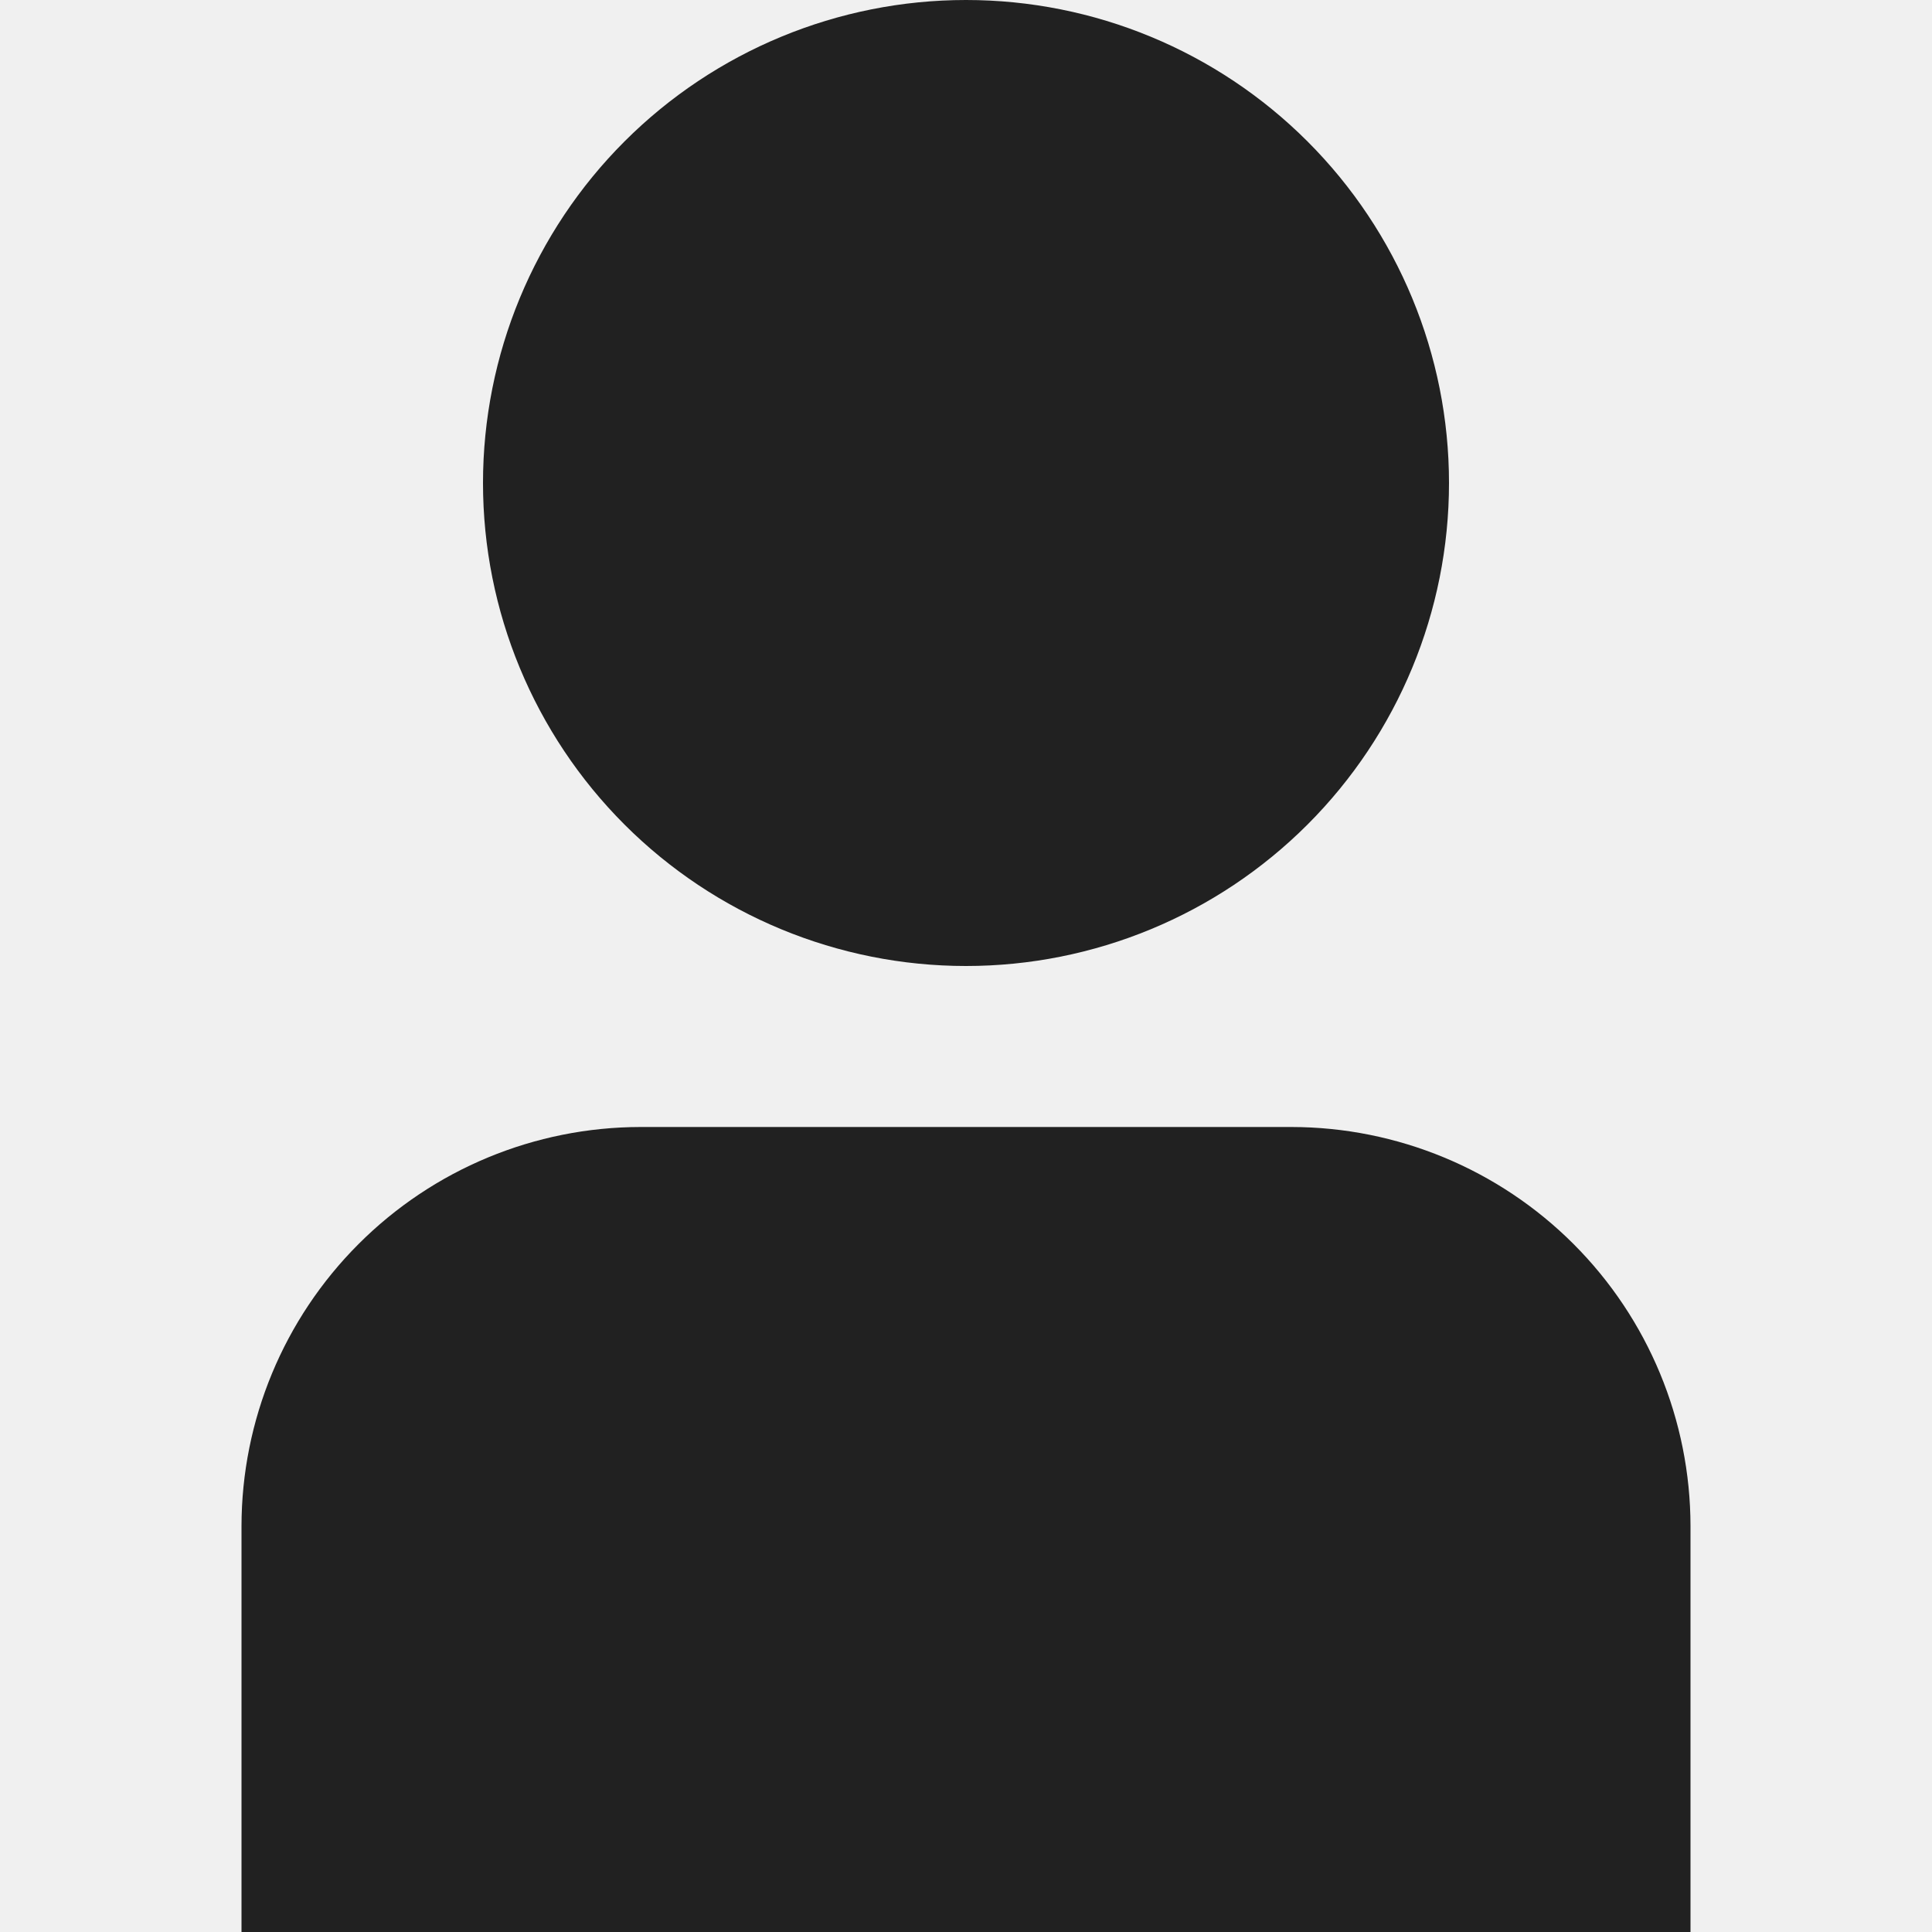
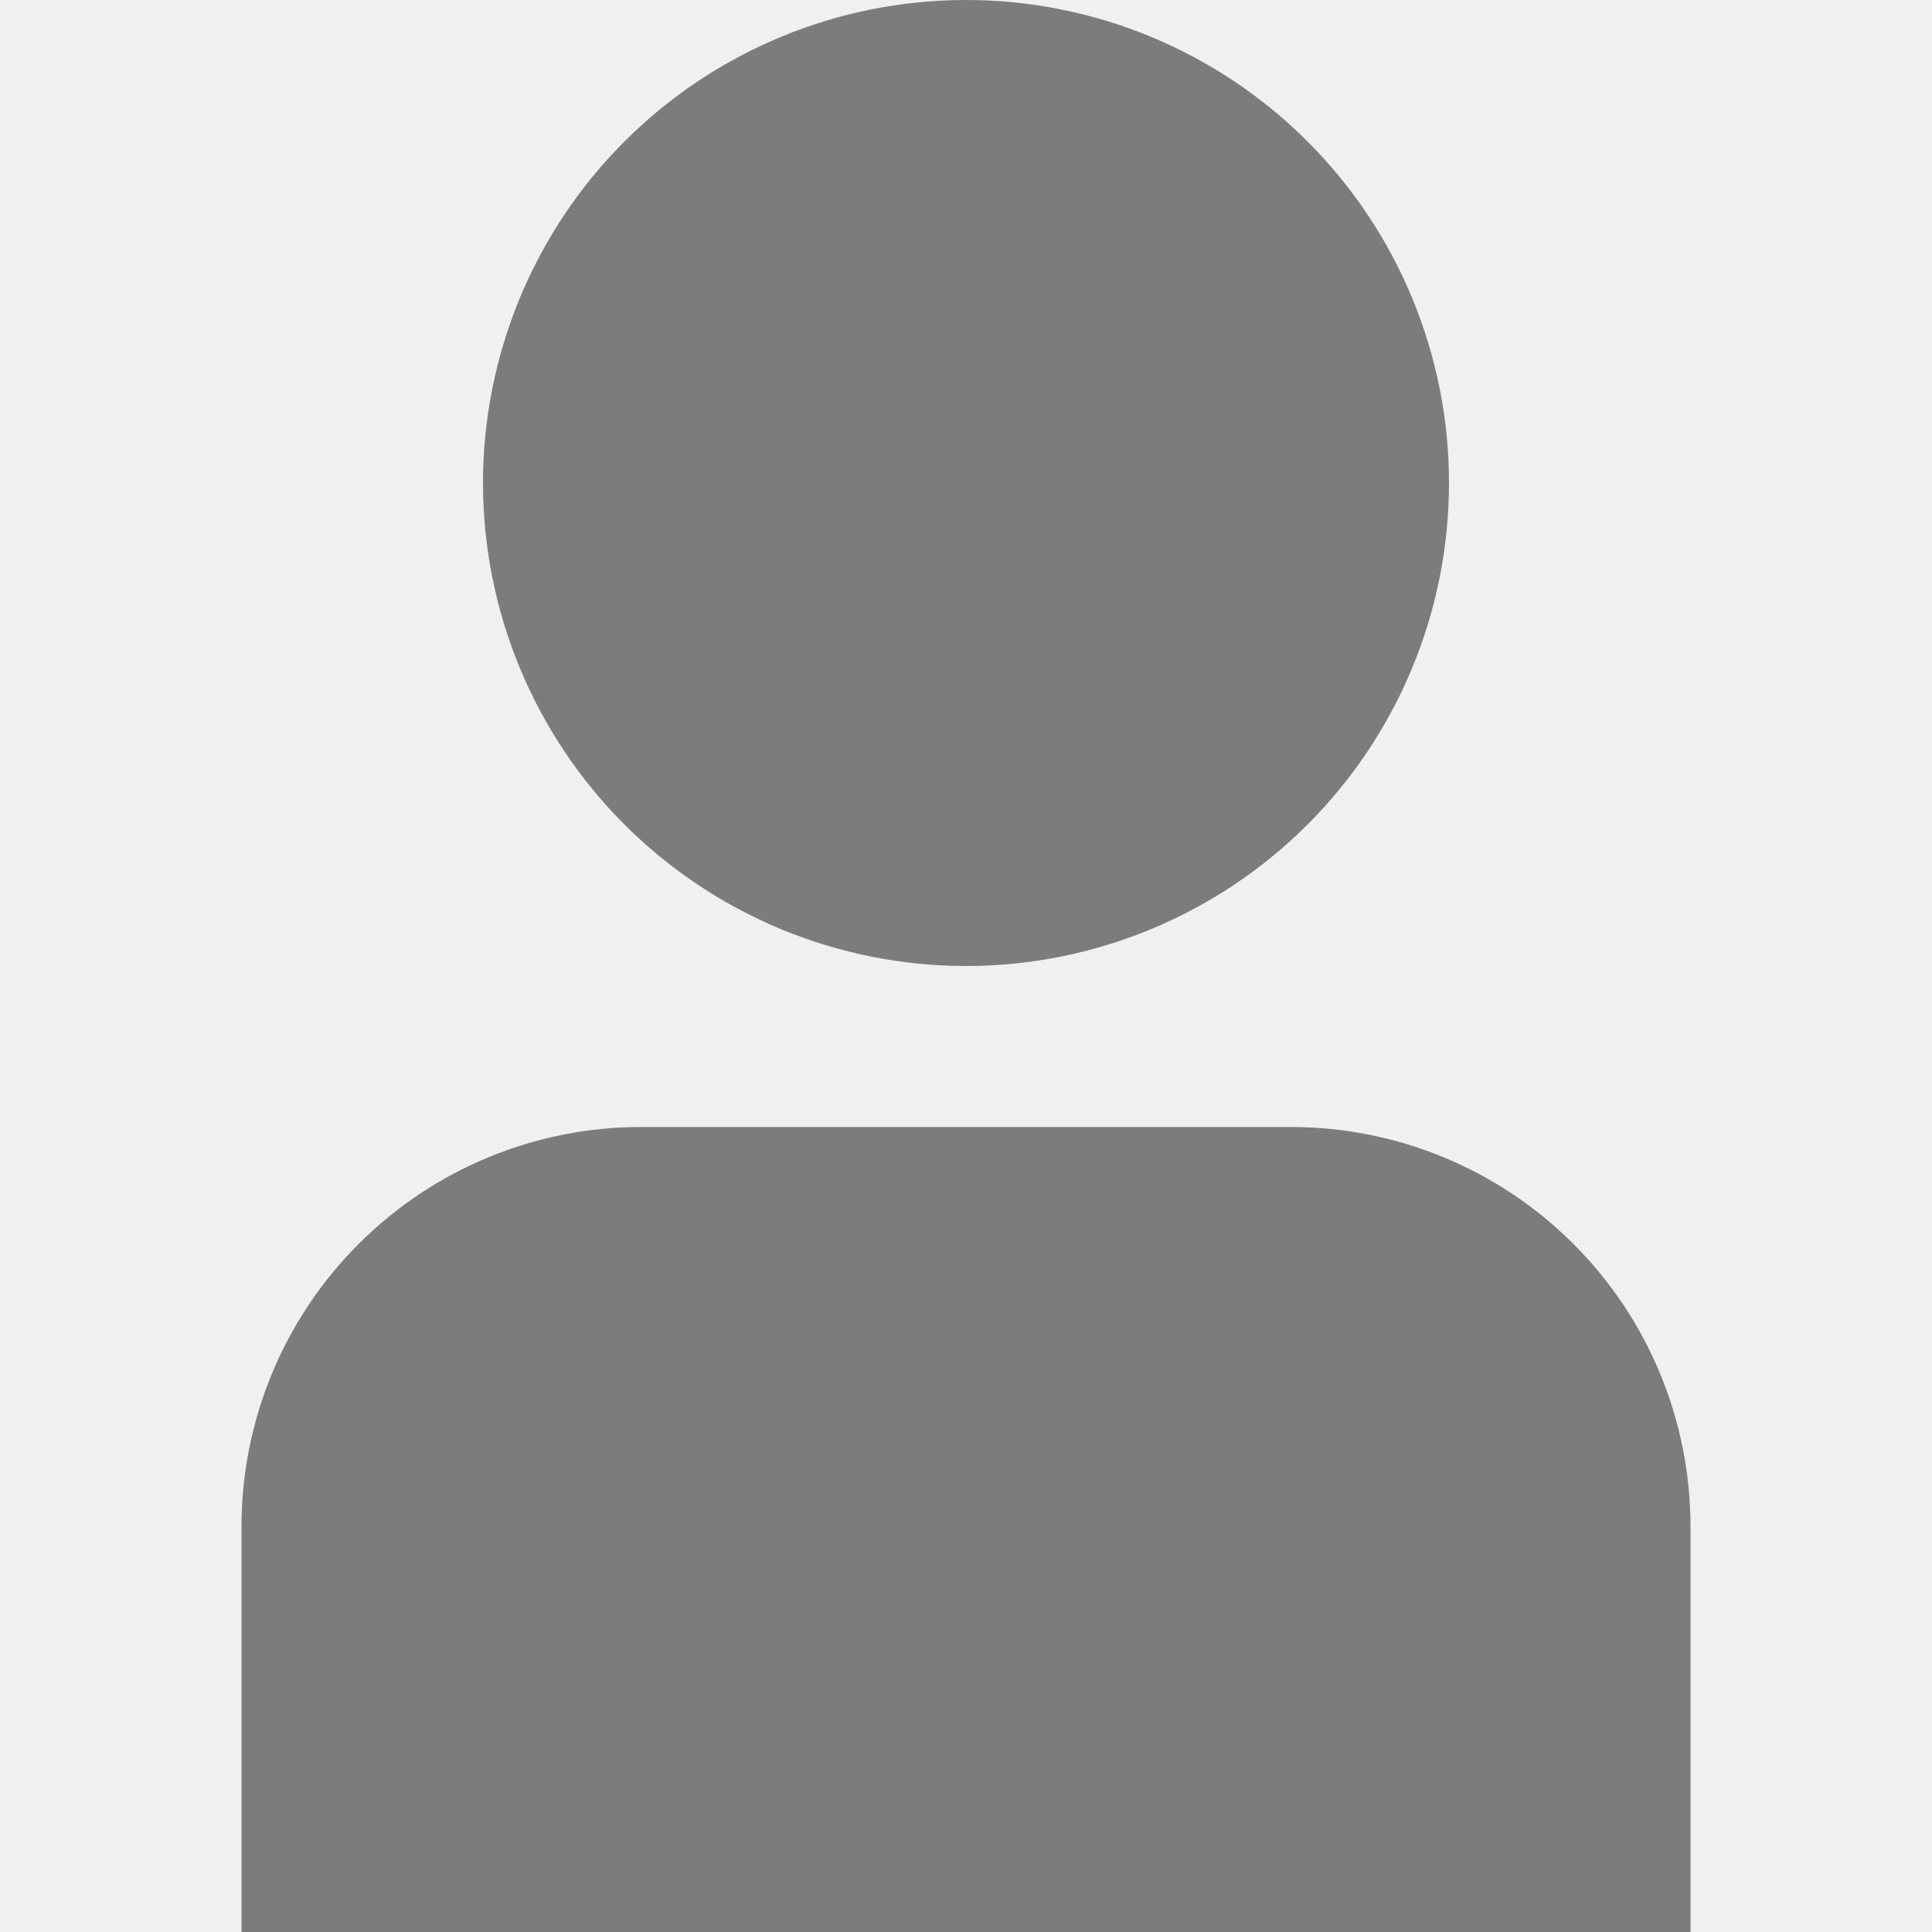
- <svg xmlns="http://www.w3.org/2000/svg" width="18" height="18" viewBox="0 0 18 18" fill="none">
+ <svg xmlns="http://www.w3.org/2000/svg" width="18" height="18" viewBox="0 0 18 18" fill="#7b7c7d">
  <mask id="mask0_31_75" style="mask-type:luminance" maskUnits="userSpaceOnUse" x="0" y="0" width="18" height="18">
    <path d="M0 0H18V18H0V0Z" fill="white" />
  </mask>
  <g mask="url(#mask0_31_75)">
-     <path d="M12.032 10.5H5.968C4.982 10.501 4.037 10.893 3.34 11.591C2.643 12.288 2.251 13.233 2.25 14.219V18H15.75V14.218C15.749 13.232 15.357 12.287 14.66 11.59C13.963 10.893 13.018 10.501 12.032 10.5Z" fill="#212121" />
-     <path d="M9 9C10.194 9 11.338 8.526 12.182 7.682C13.026 6.838 13.5 5.693 13.5 4.5C13.5 3.307 13.026 2.162 12.182 1.318C11.338 0.474 10.194 0 9 0C7.807 0 6.662 0.474 5.818 1.318C4.974 2.162 4.5 3.307 4.5 4.5C4.5 5.693 4.974 6.838 5.818 7.682C6.662 8.526 7.807 9 9 9Z" fill="#212121" />
+     <path d="M12.032 10.5H5.968C4.982 10.501 4.037 10.893 3.34 11.591C2.643 12.288 2.251 13.233 2.25 14.219V18H15.75V14.218C15.749 13.232 15.357 12.287 14.66 11.59C13.963 10.893 13.018 10.501 12.032 10.5Z" />
+     <path d="M9 9C10.194 9 11.338 8.526 12.182 7.682C13.026 6.838 13.5 5.693 13.5 4.5C13.5 3.307 13.026 2.162 12.182 1.318C11.338 0.474 10.194 0 9 0C7.807 0 6.662 0.474 5.818 1.318C4.974 2.162 4.5 3.307 4.5 4.5C4.5 5.693 4.974 6.838 5.818 7.682C6.662 8.526 7.807 9 9 9Z" />
  </g>
</svg>
